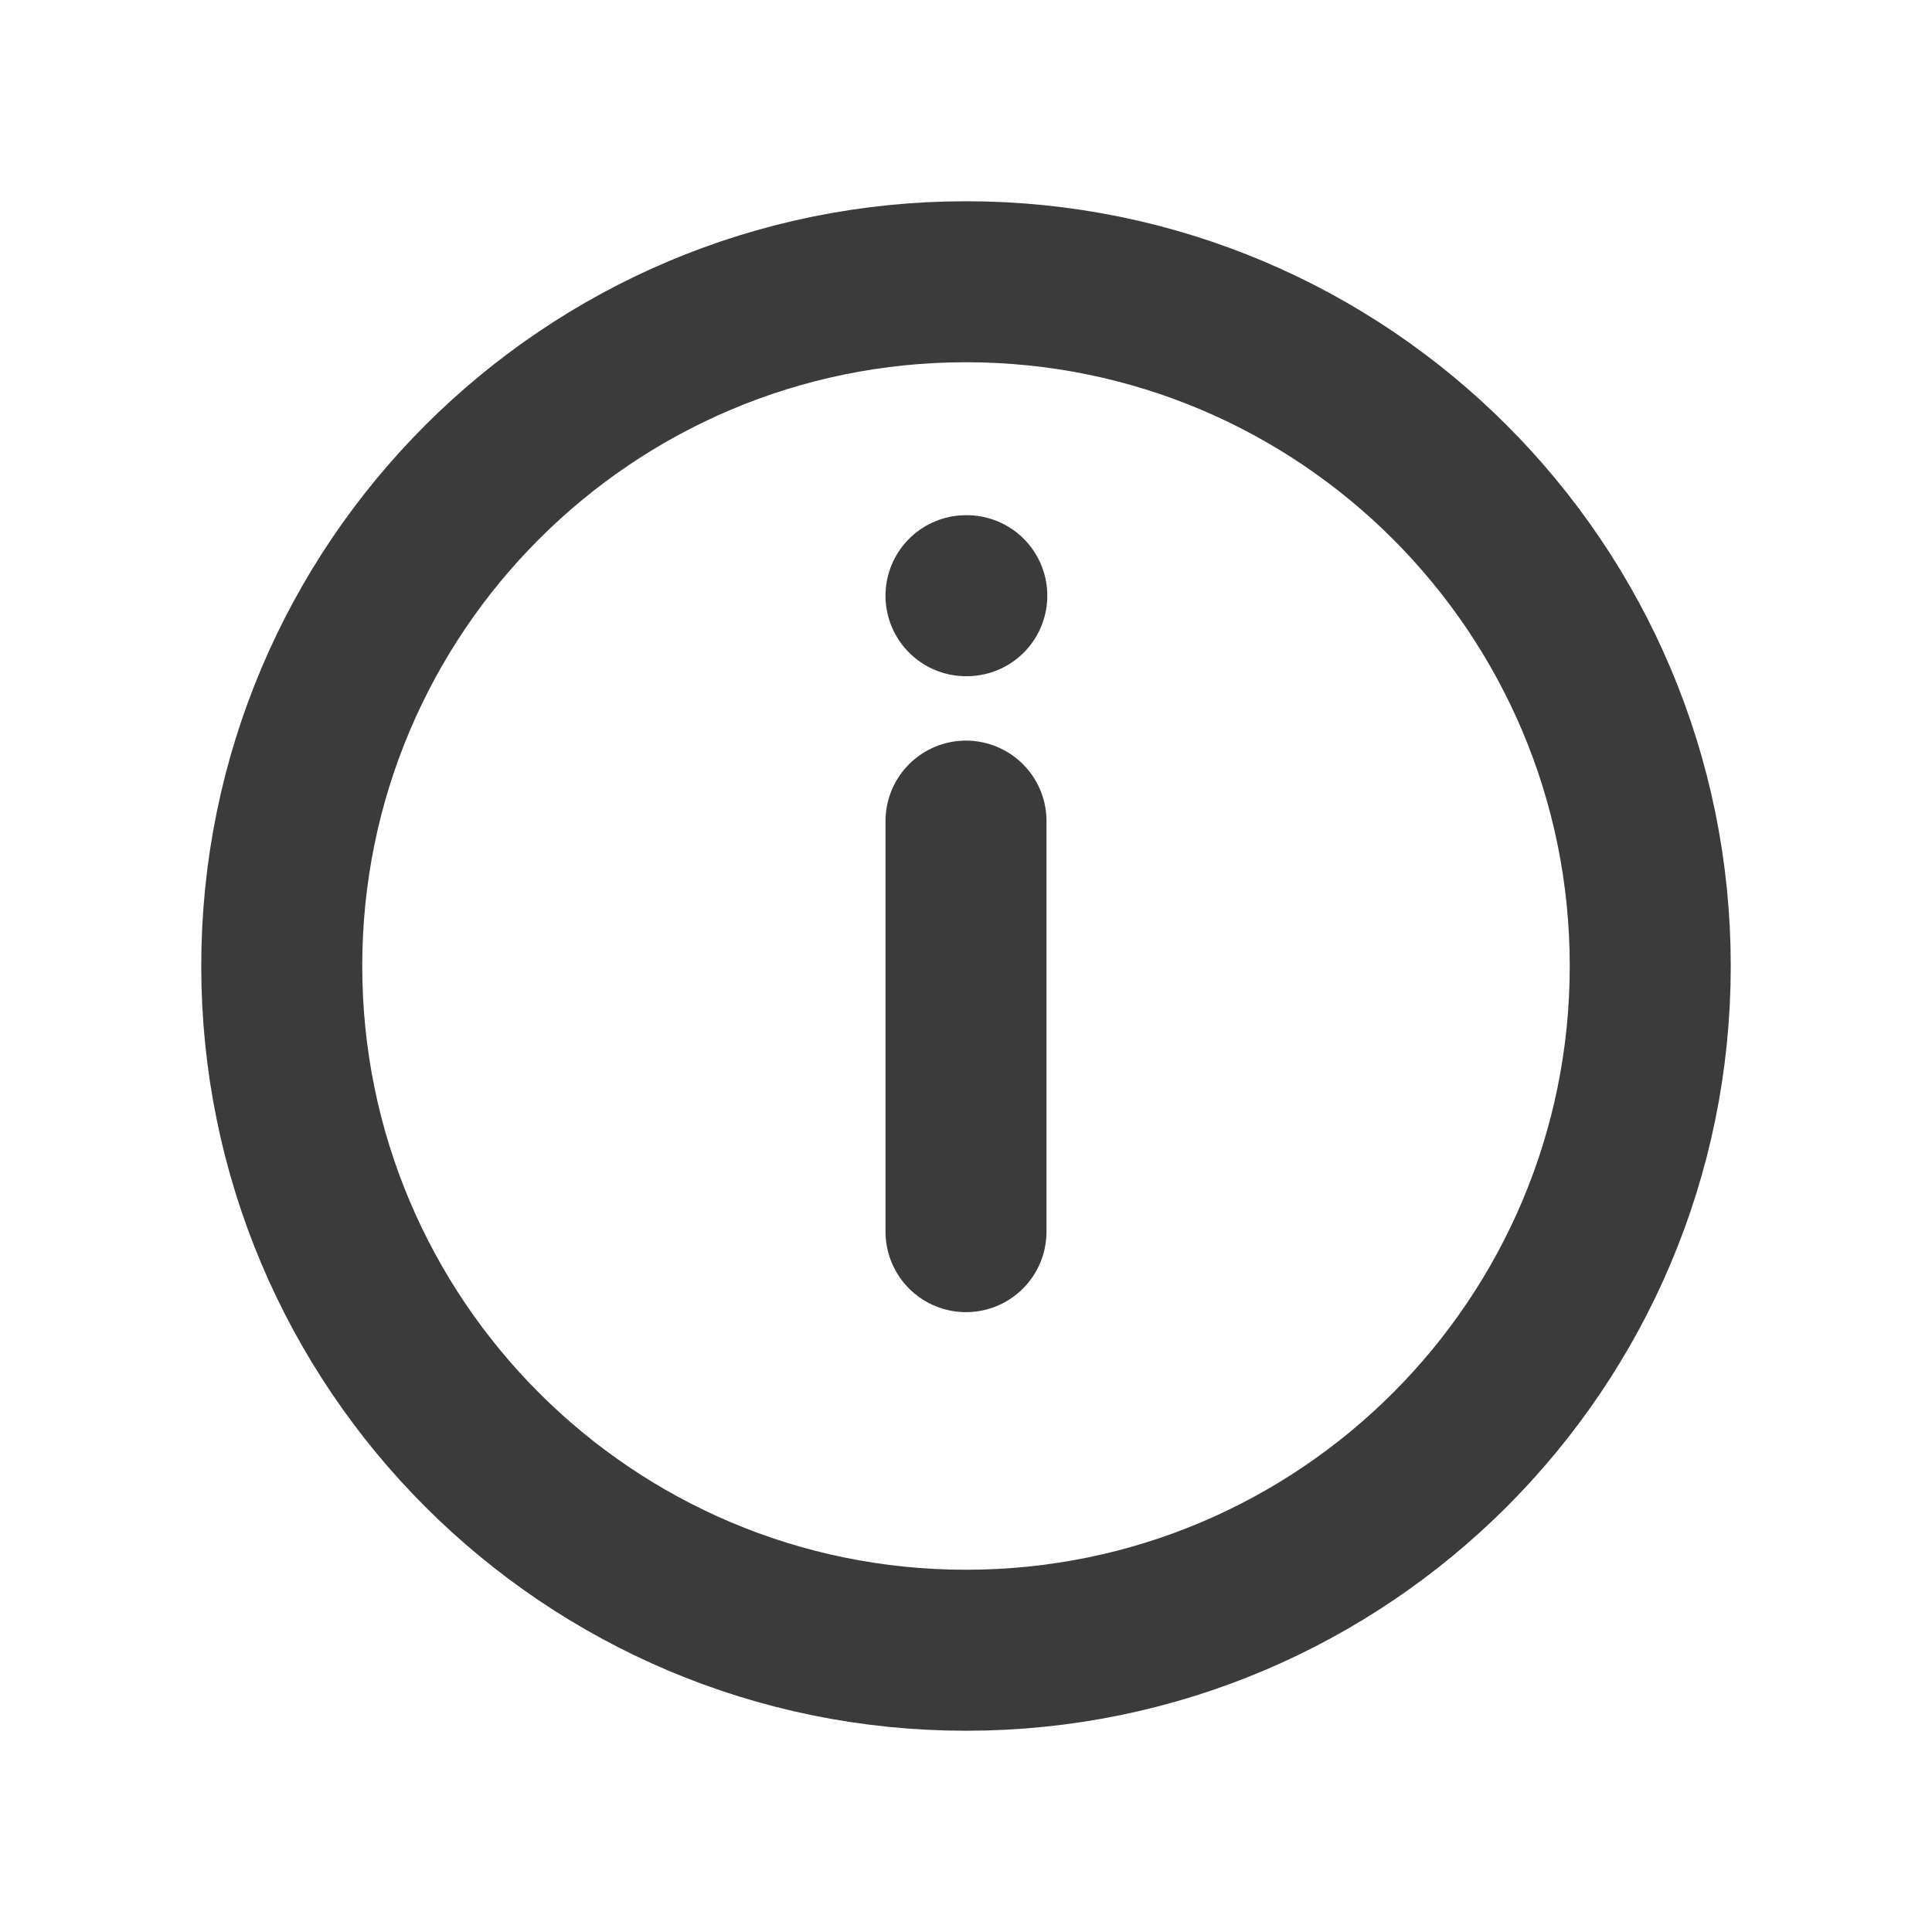
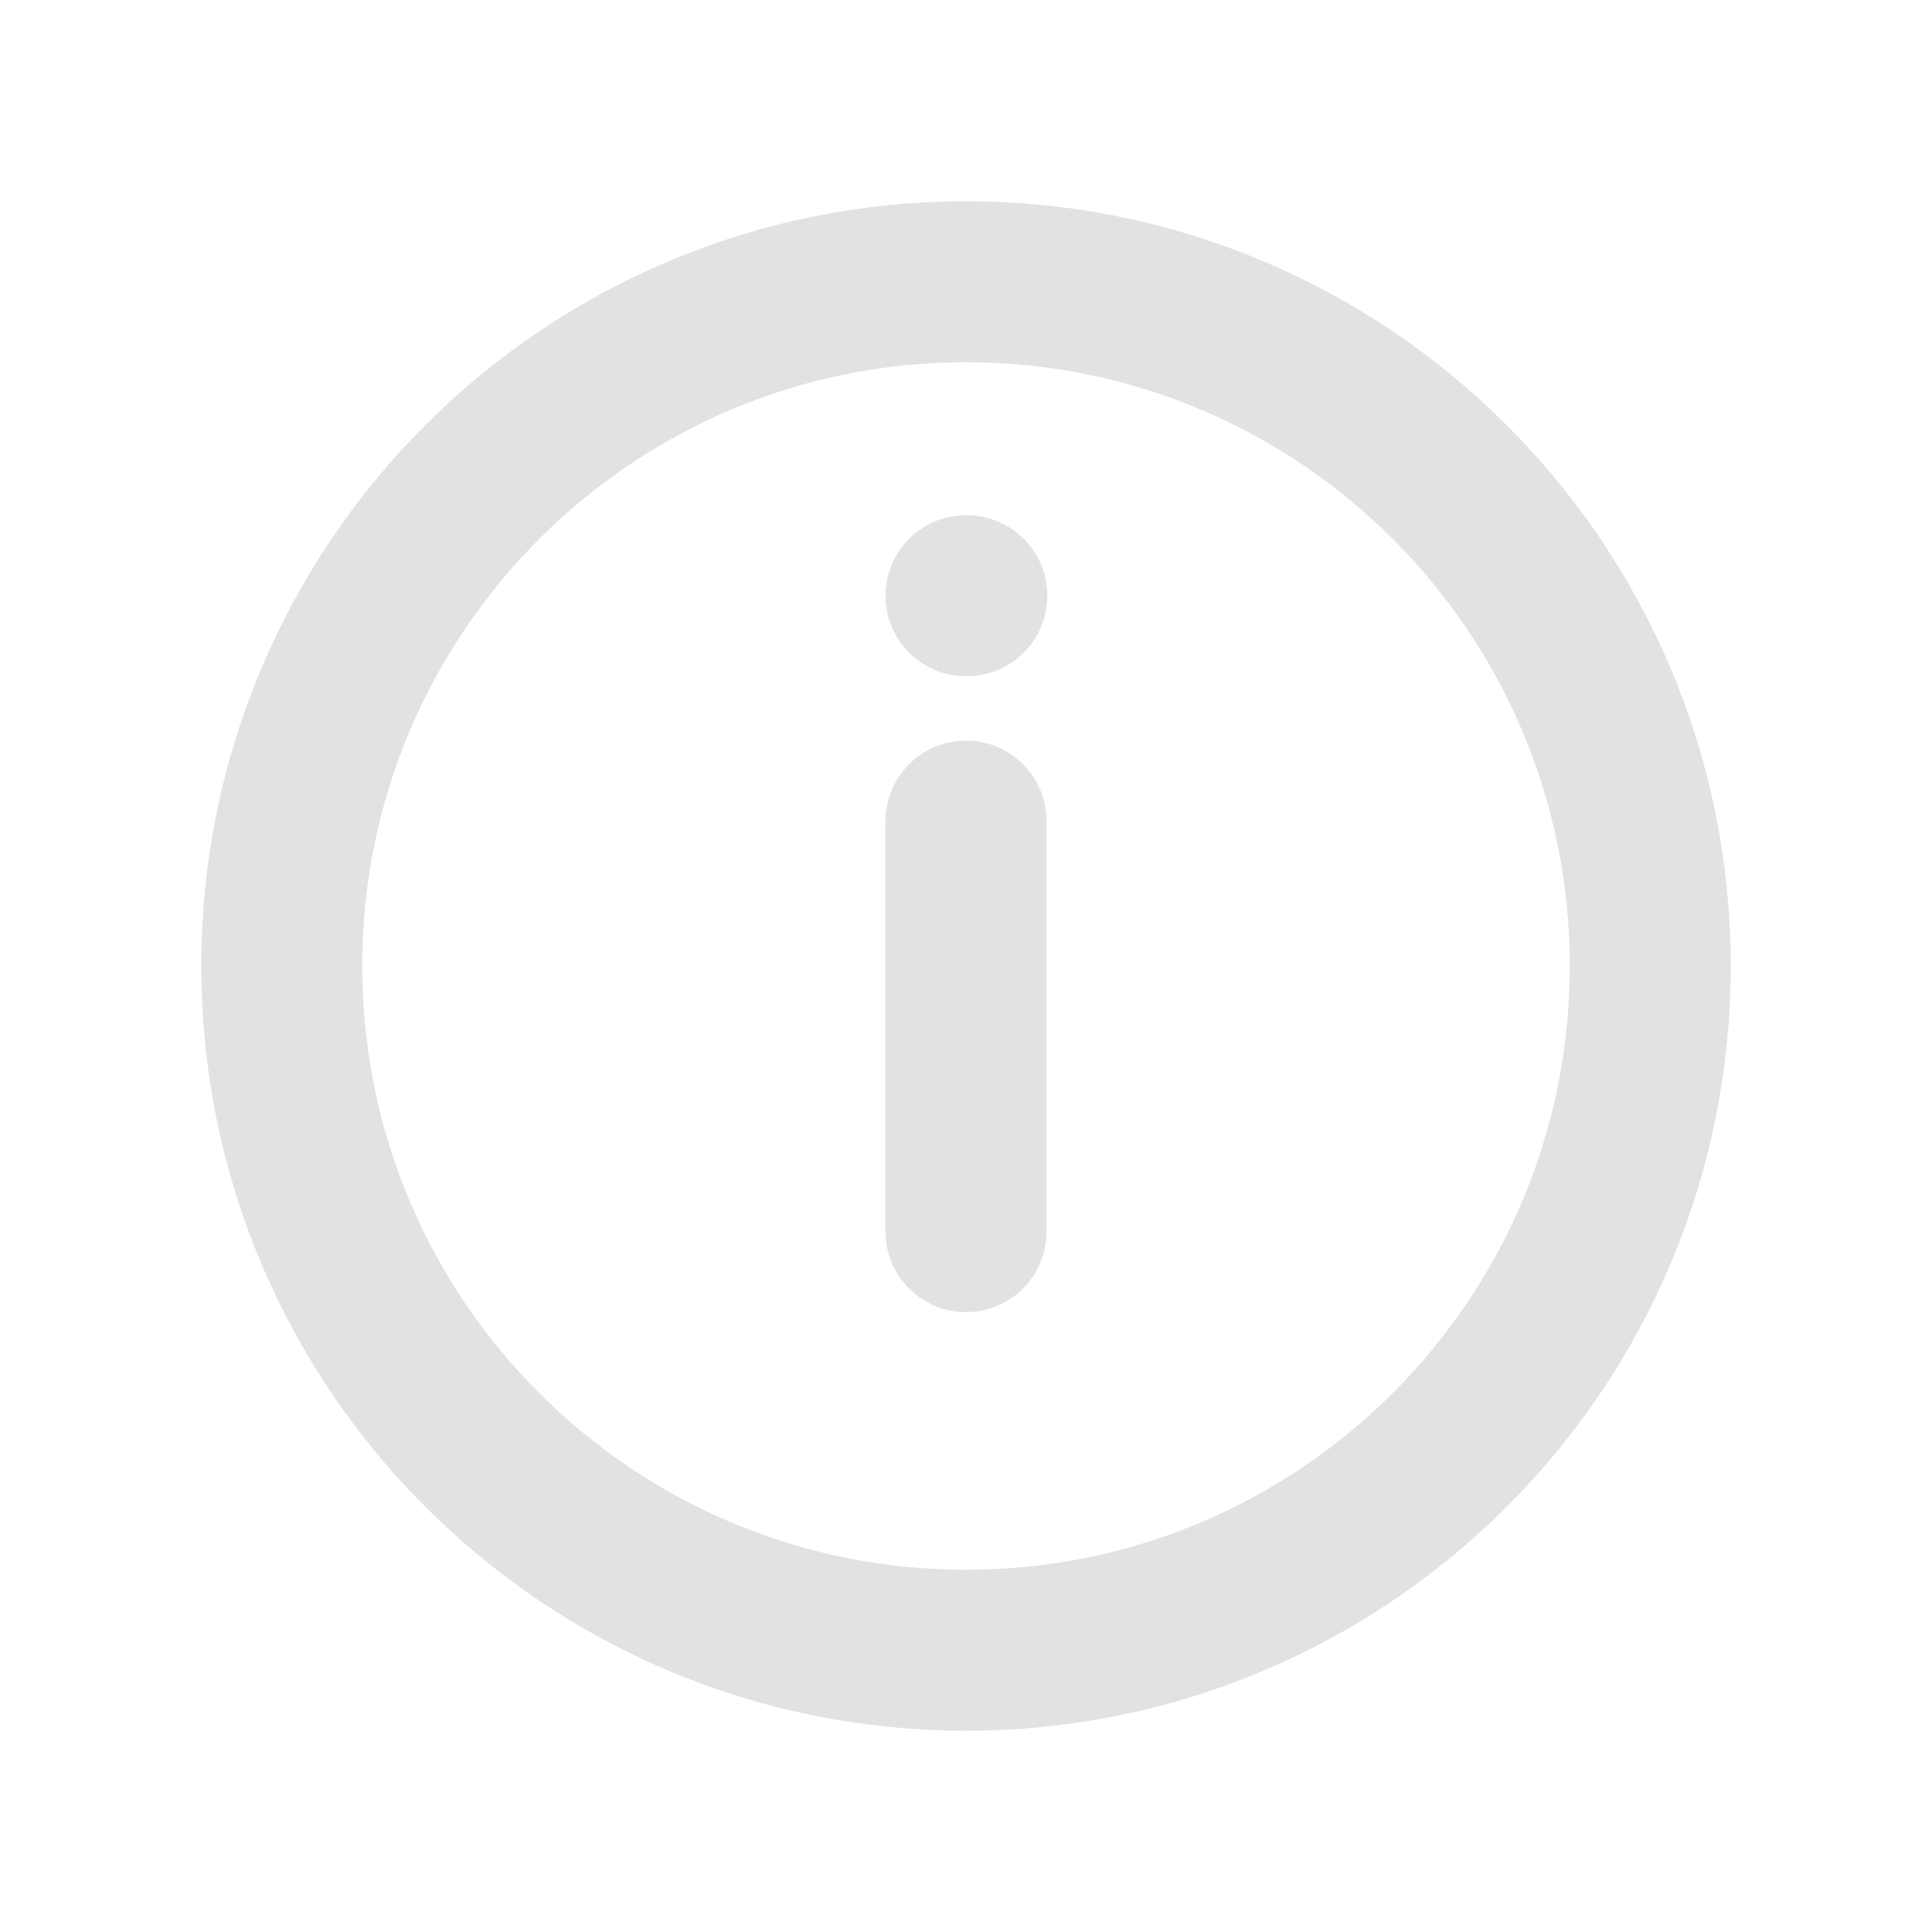
- <svg xmlns="http://www.w3.org/2000/svg" viewBox="0 0 24 24" fill="none" stroke="#3b3b3b" stroke-width="2" stroke-linecap="round" stroke-linejoin="round">
+ <svg xmlns="http://www.w3.org/2000/svg" viewBox="0 0 24 24" fill="none" stroke="#e2e2e4" stroke-width="2" stroke-linecap="round" stroke-linejoin="round">
  <circle cx="12" cy="12" r="8.5" />
  <path d="M12 10.2v5.1" />
  <path d="M12 7.4h.01" />
</svg>
